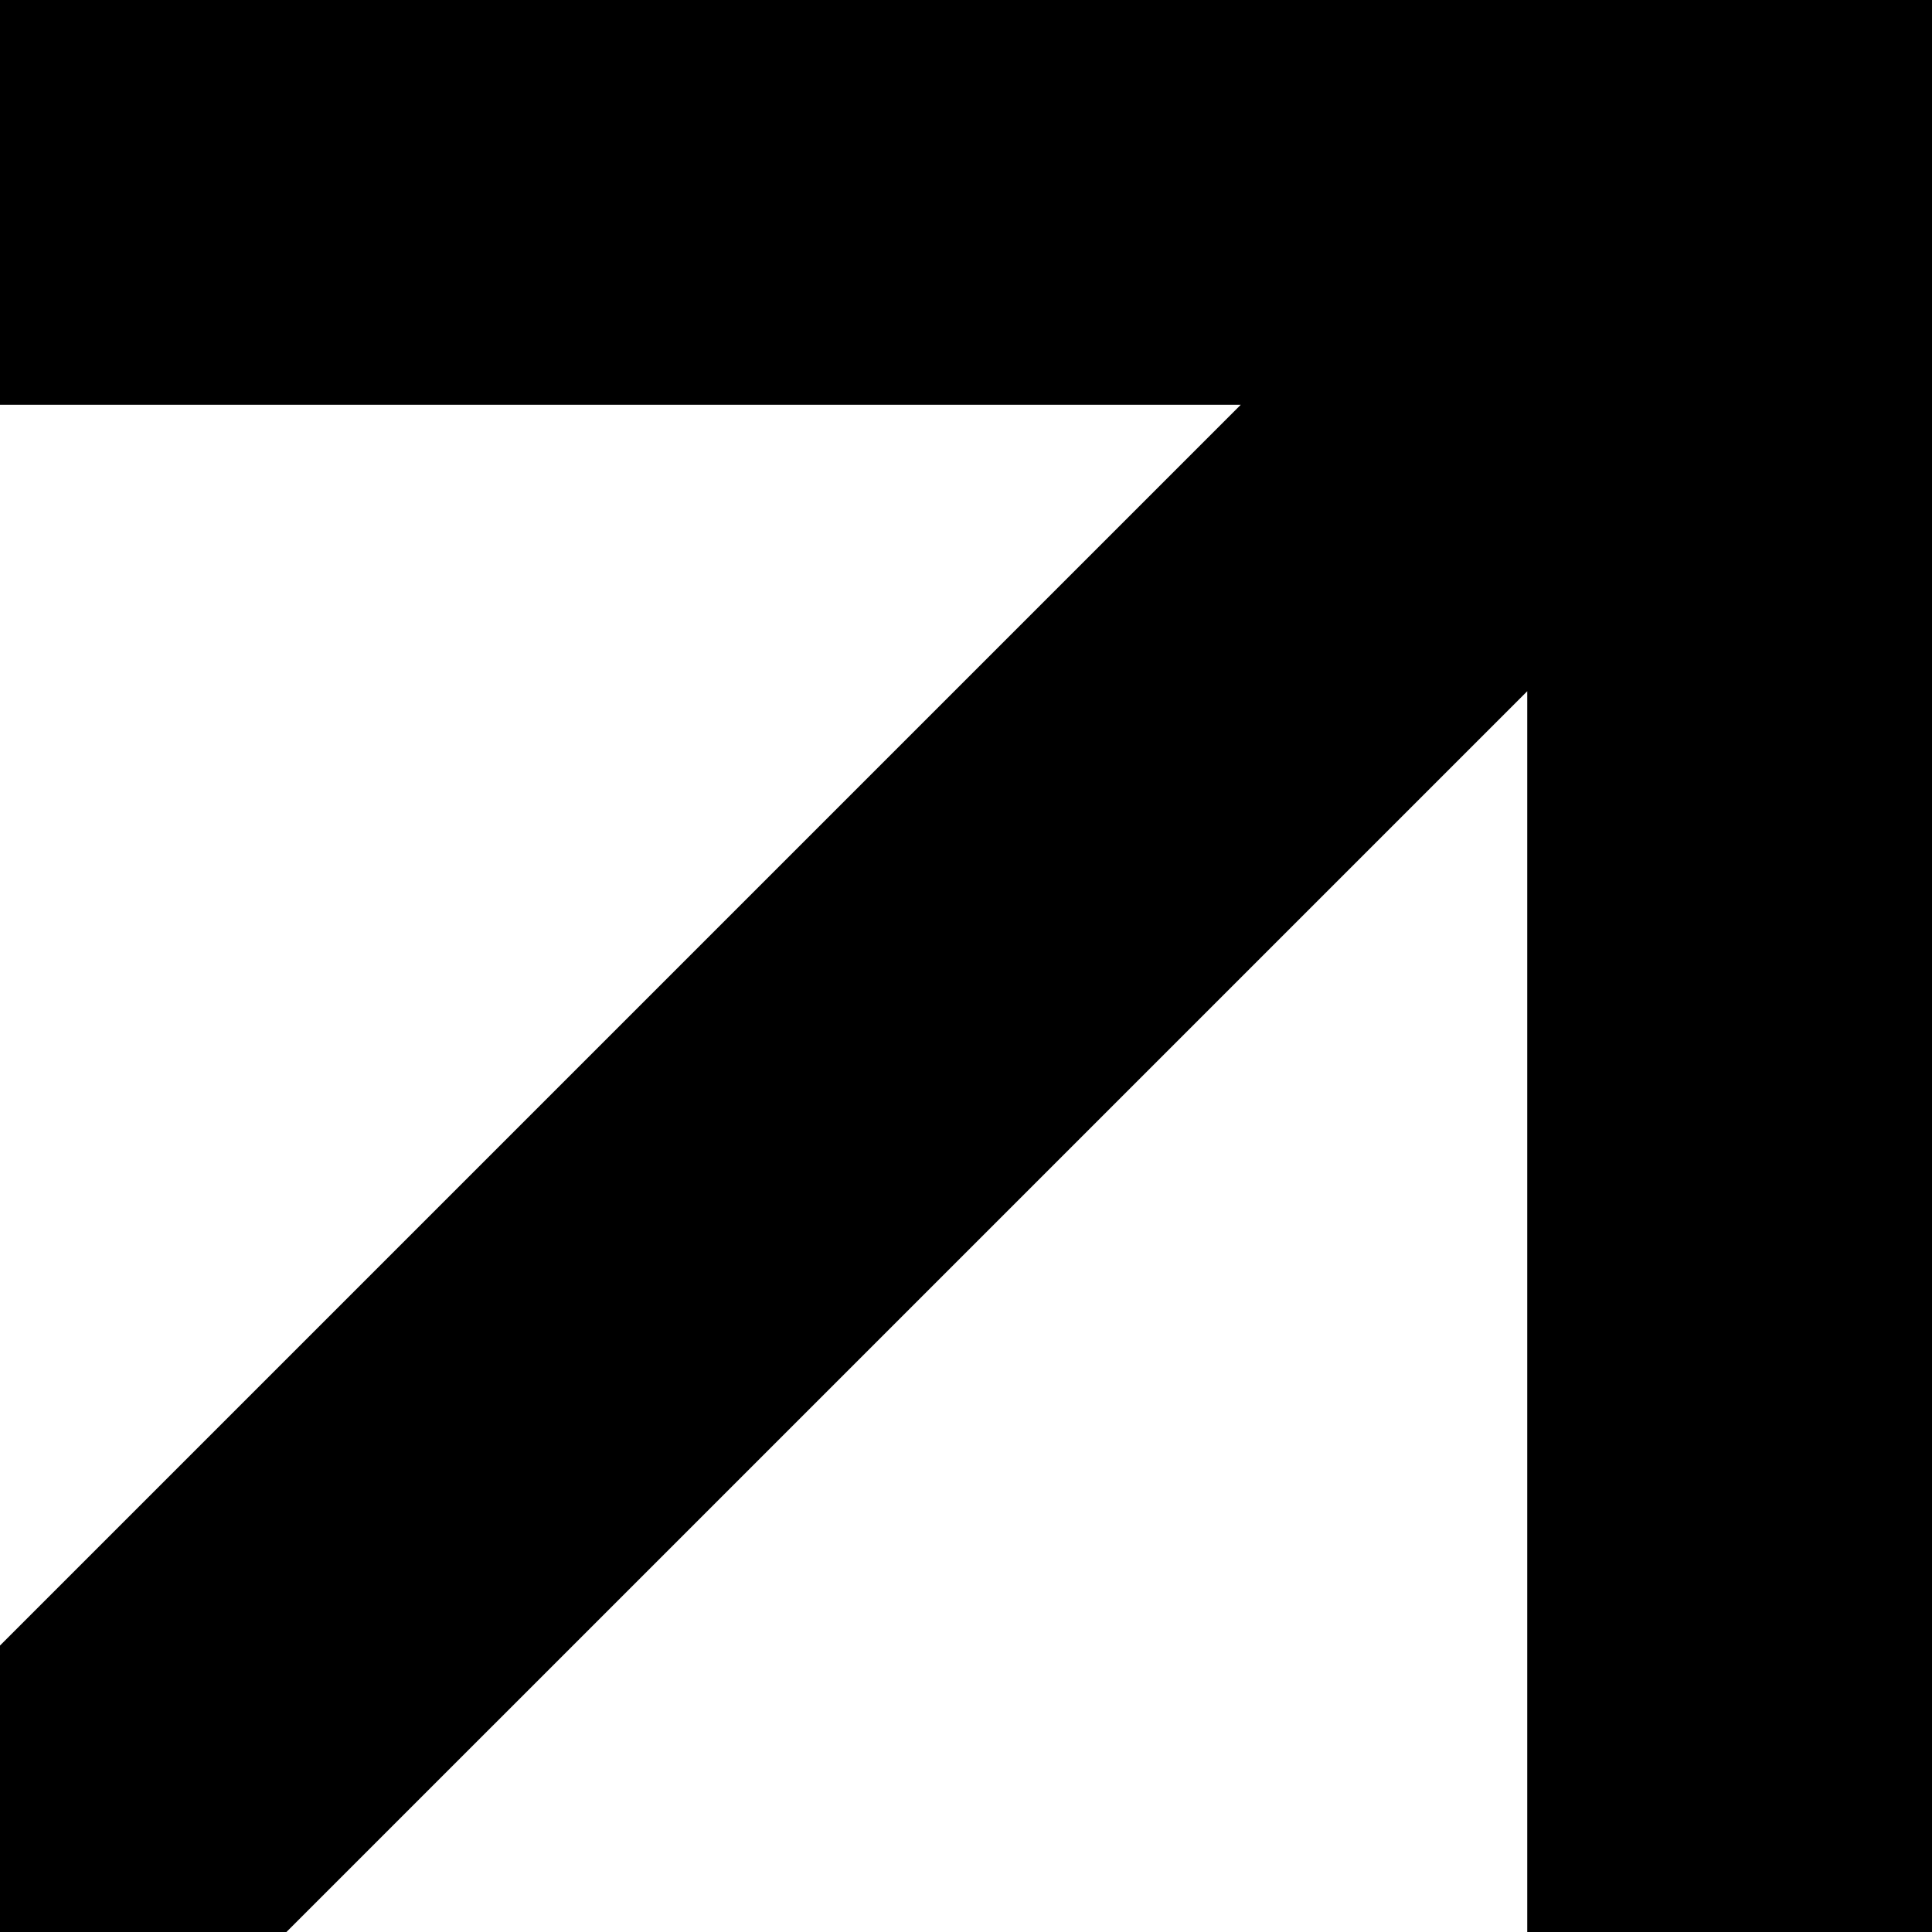
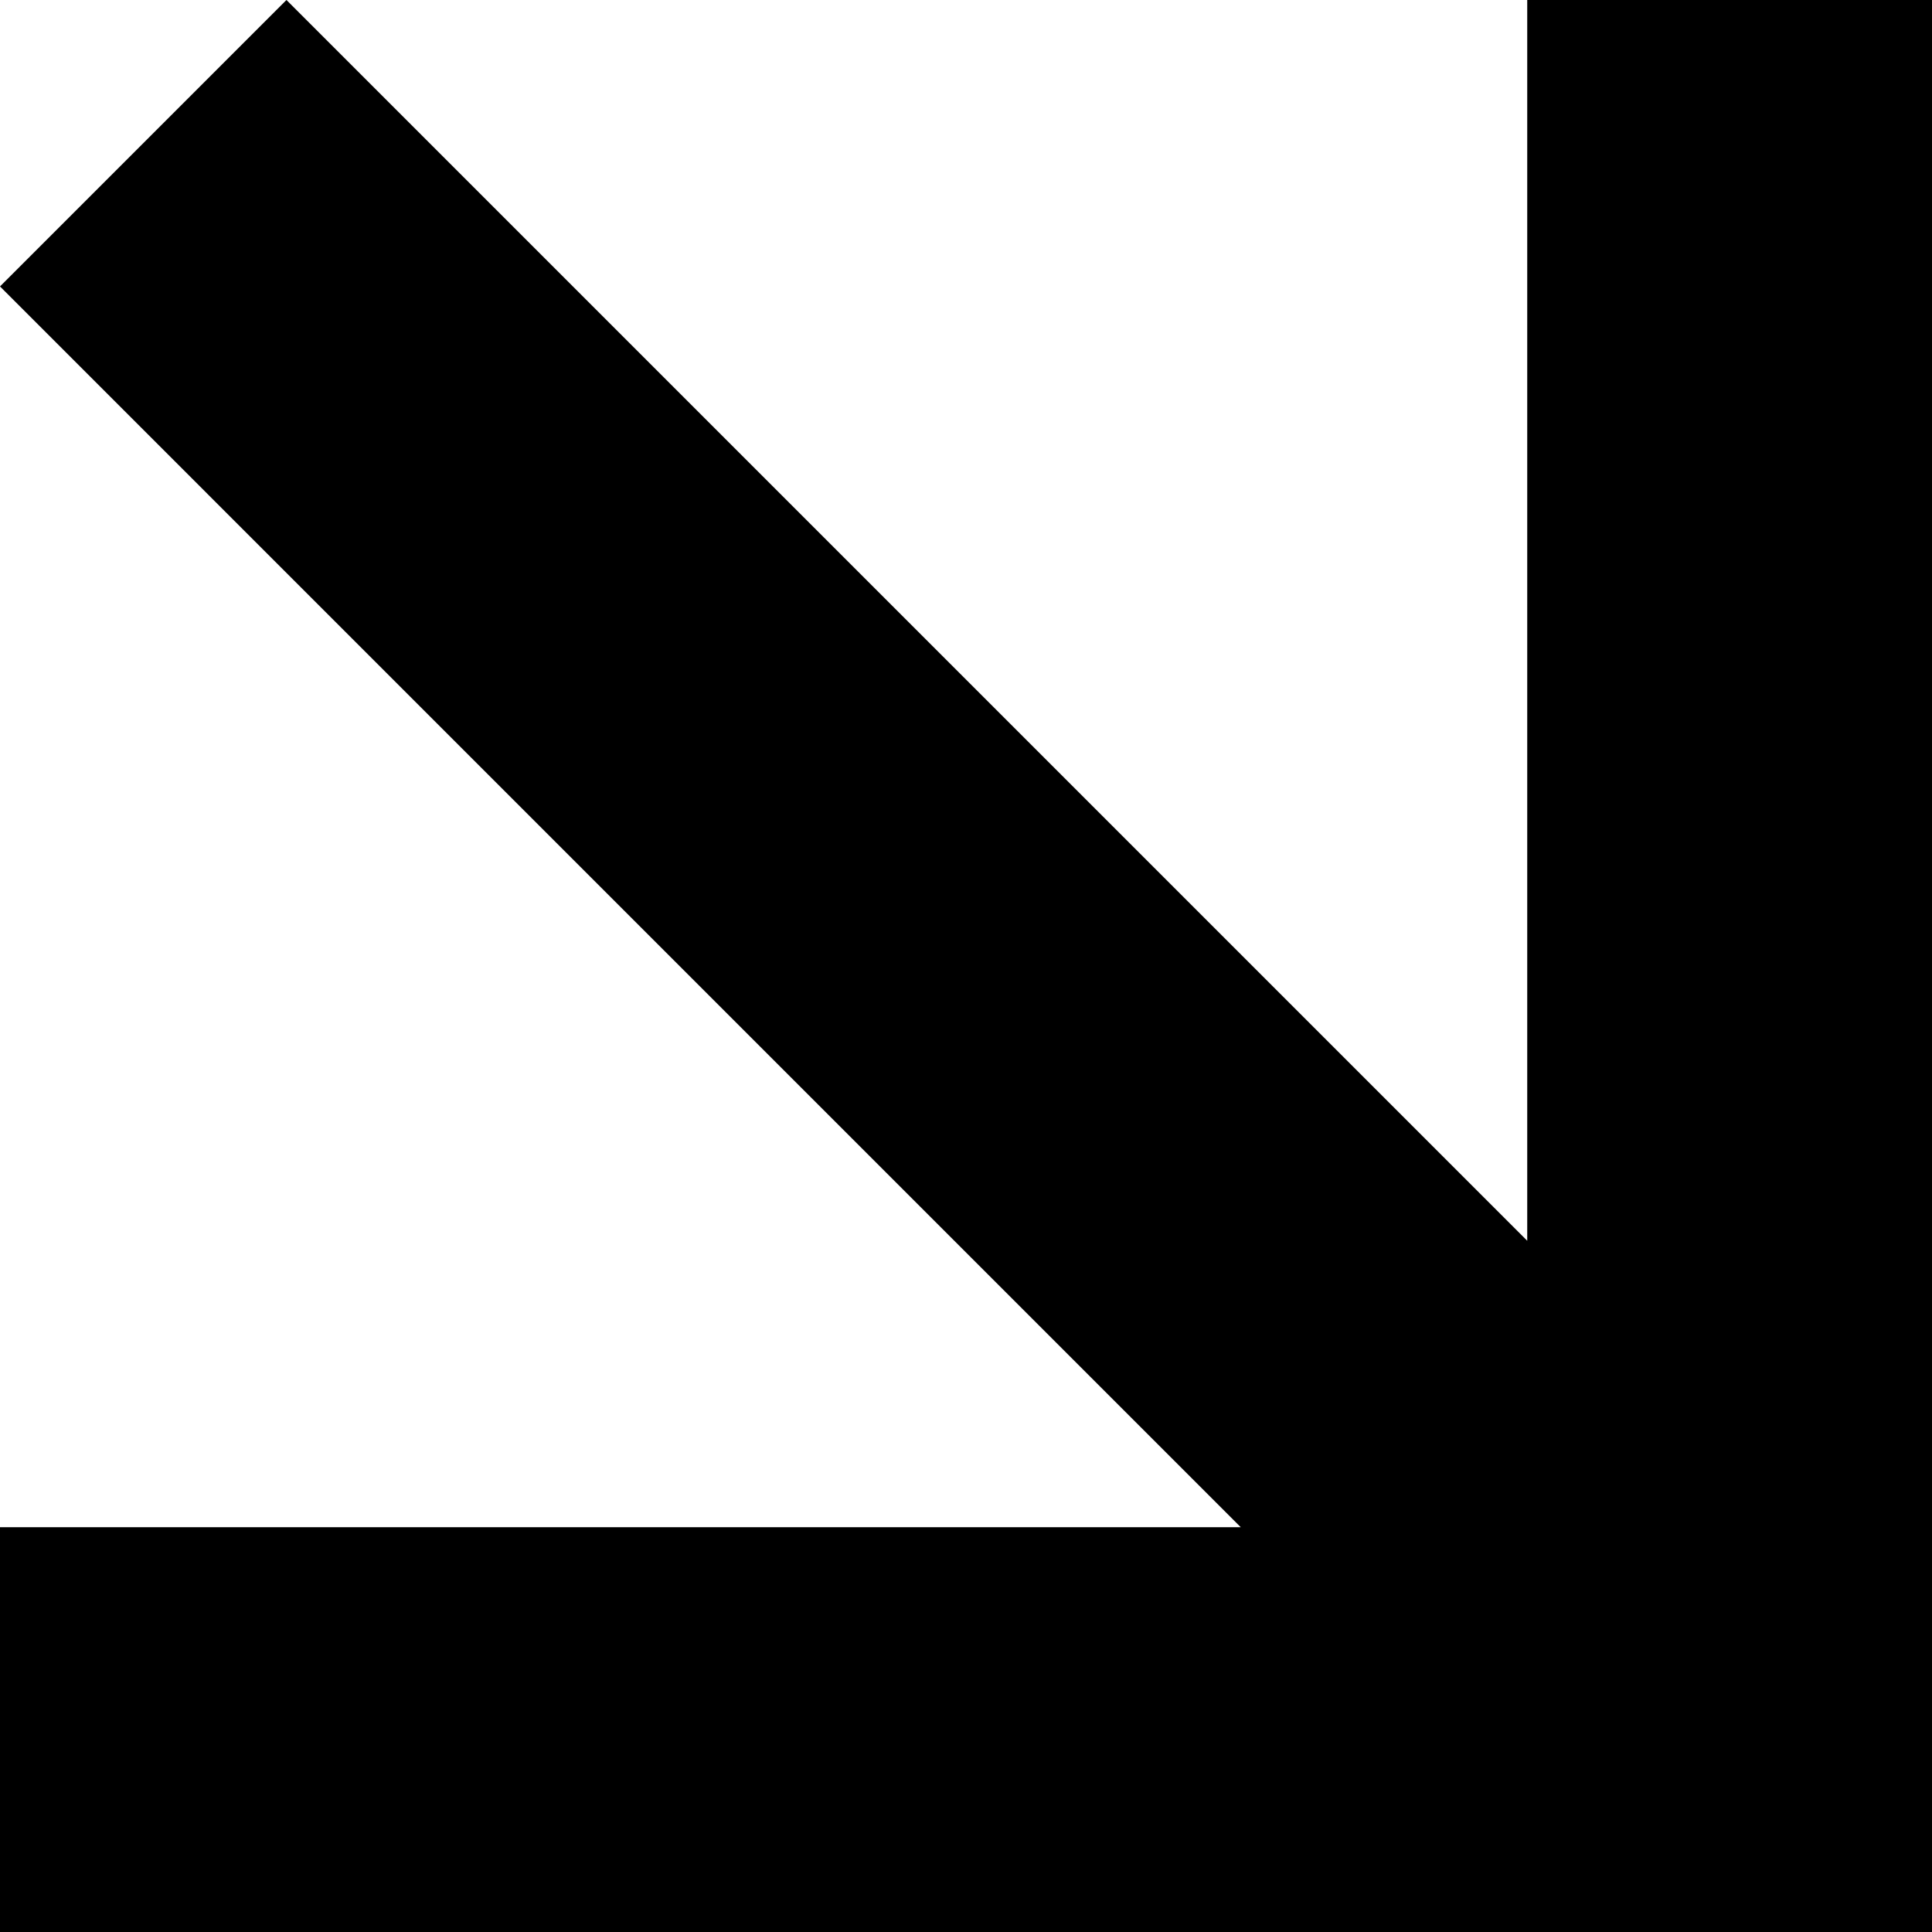
<svg xmlns="http://www.w3.org/2000/svg" version="1.1" id="Layer_1" x="0px" y="0px" viewBox="0 0 124.1 124.1" style="enable-background:new 0 0 124.1 124.1;" xml:space="preserve">
-   <polygon points="98.1,0 0,0 0,26 79.7,26 0,105.7 0,124.1 18.4,124.1 98.1,44.4 98.1,124.1 124.1,124.1 124.1,26 124.1,0 " />
+   <polygon points="98.1,0 98.1,79.7 18.4,0 0,18.4 79.7,98.1 0,98.1 0,124.1 98.1,124.1 124.1,124.1 124.1,98.1 124.1,0 " />
</svg>
